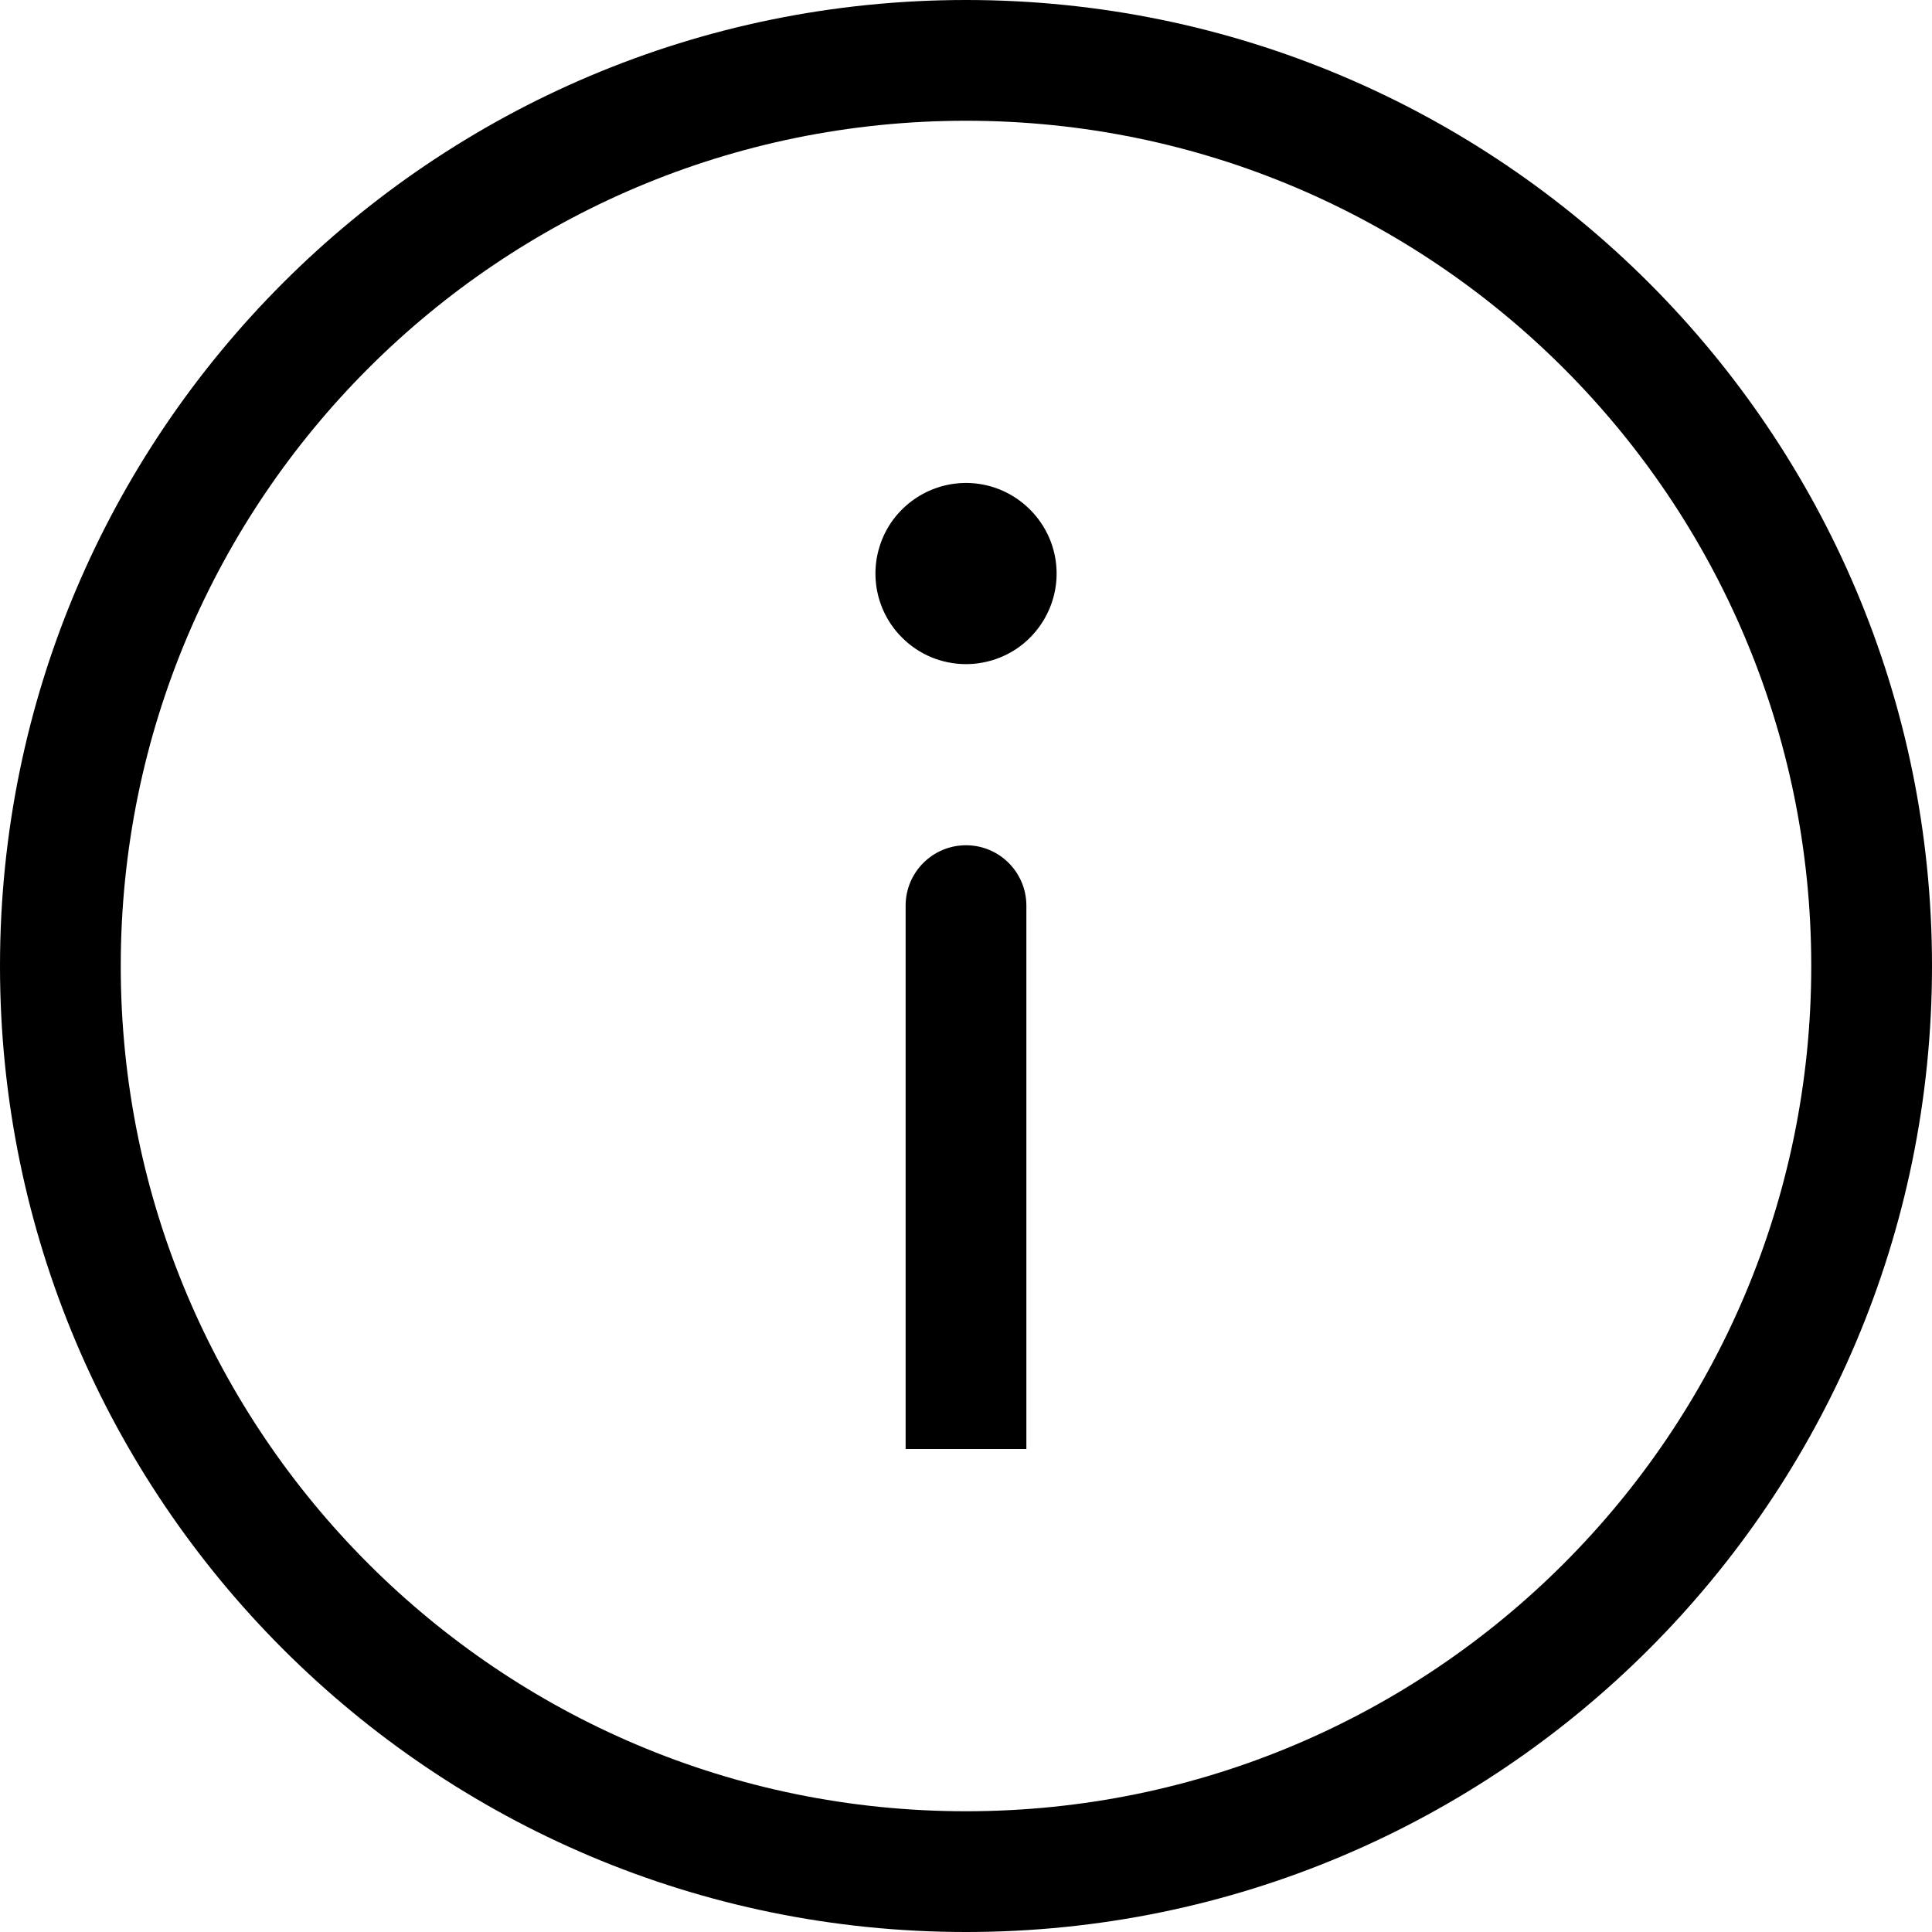
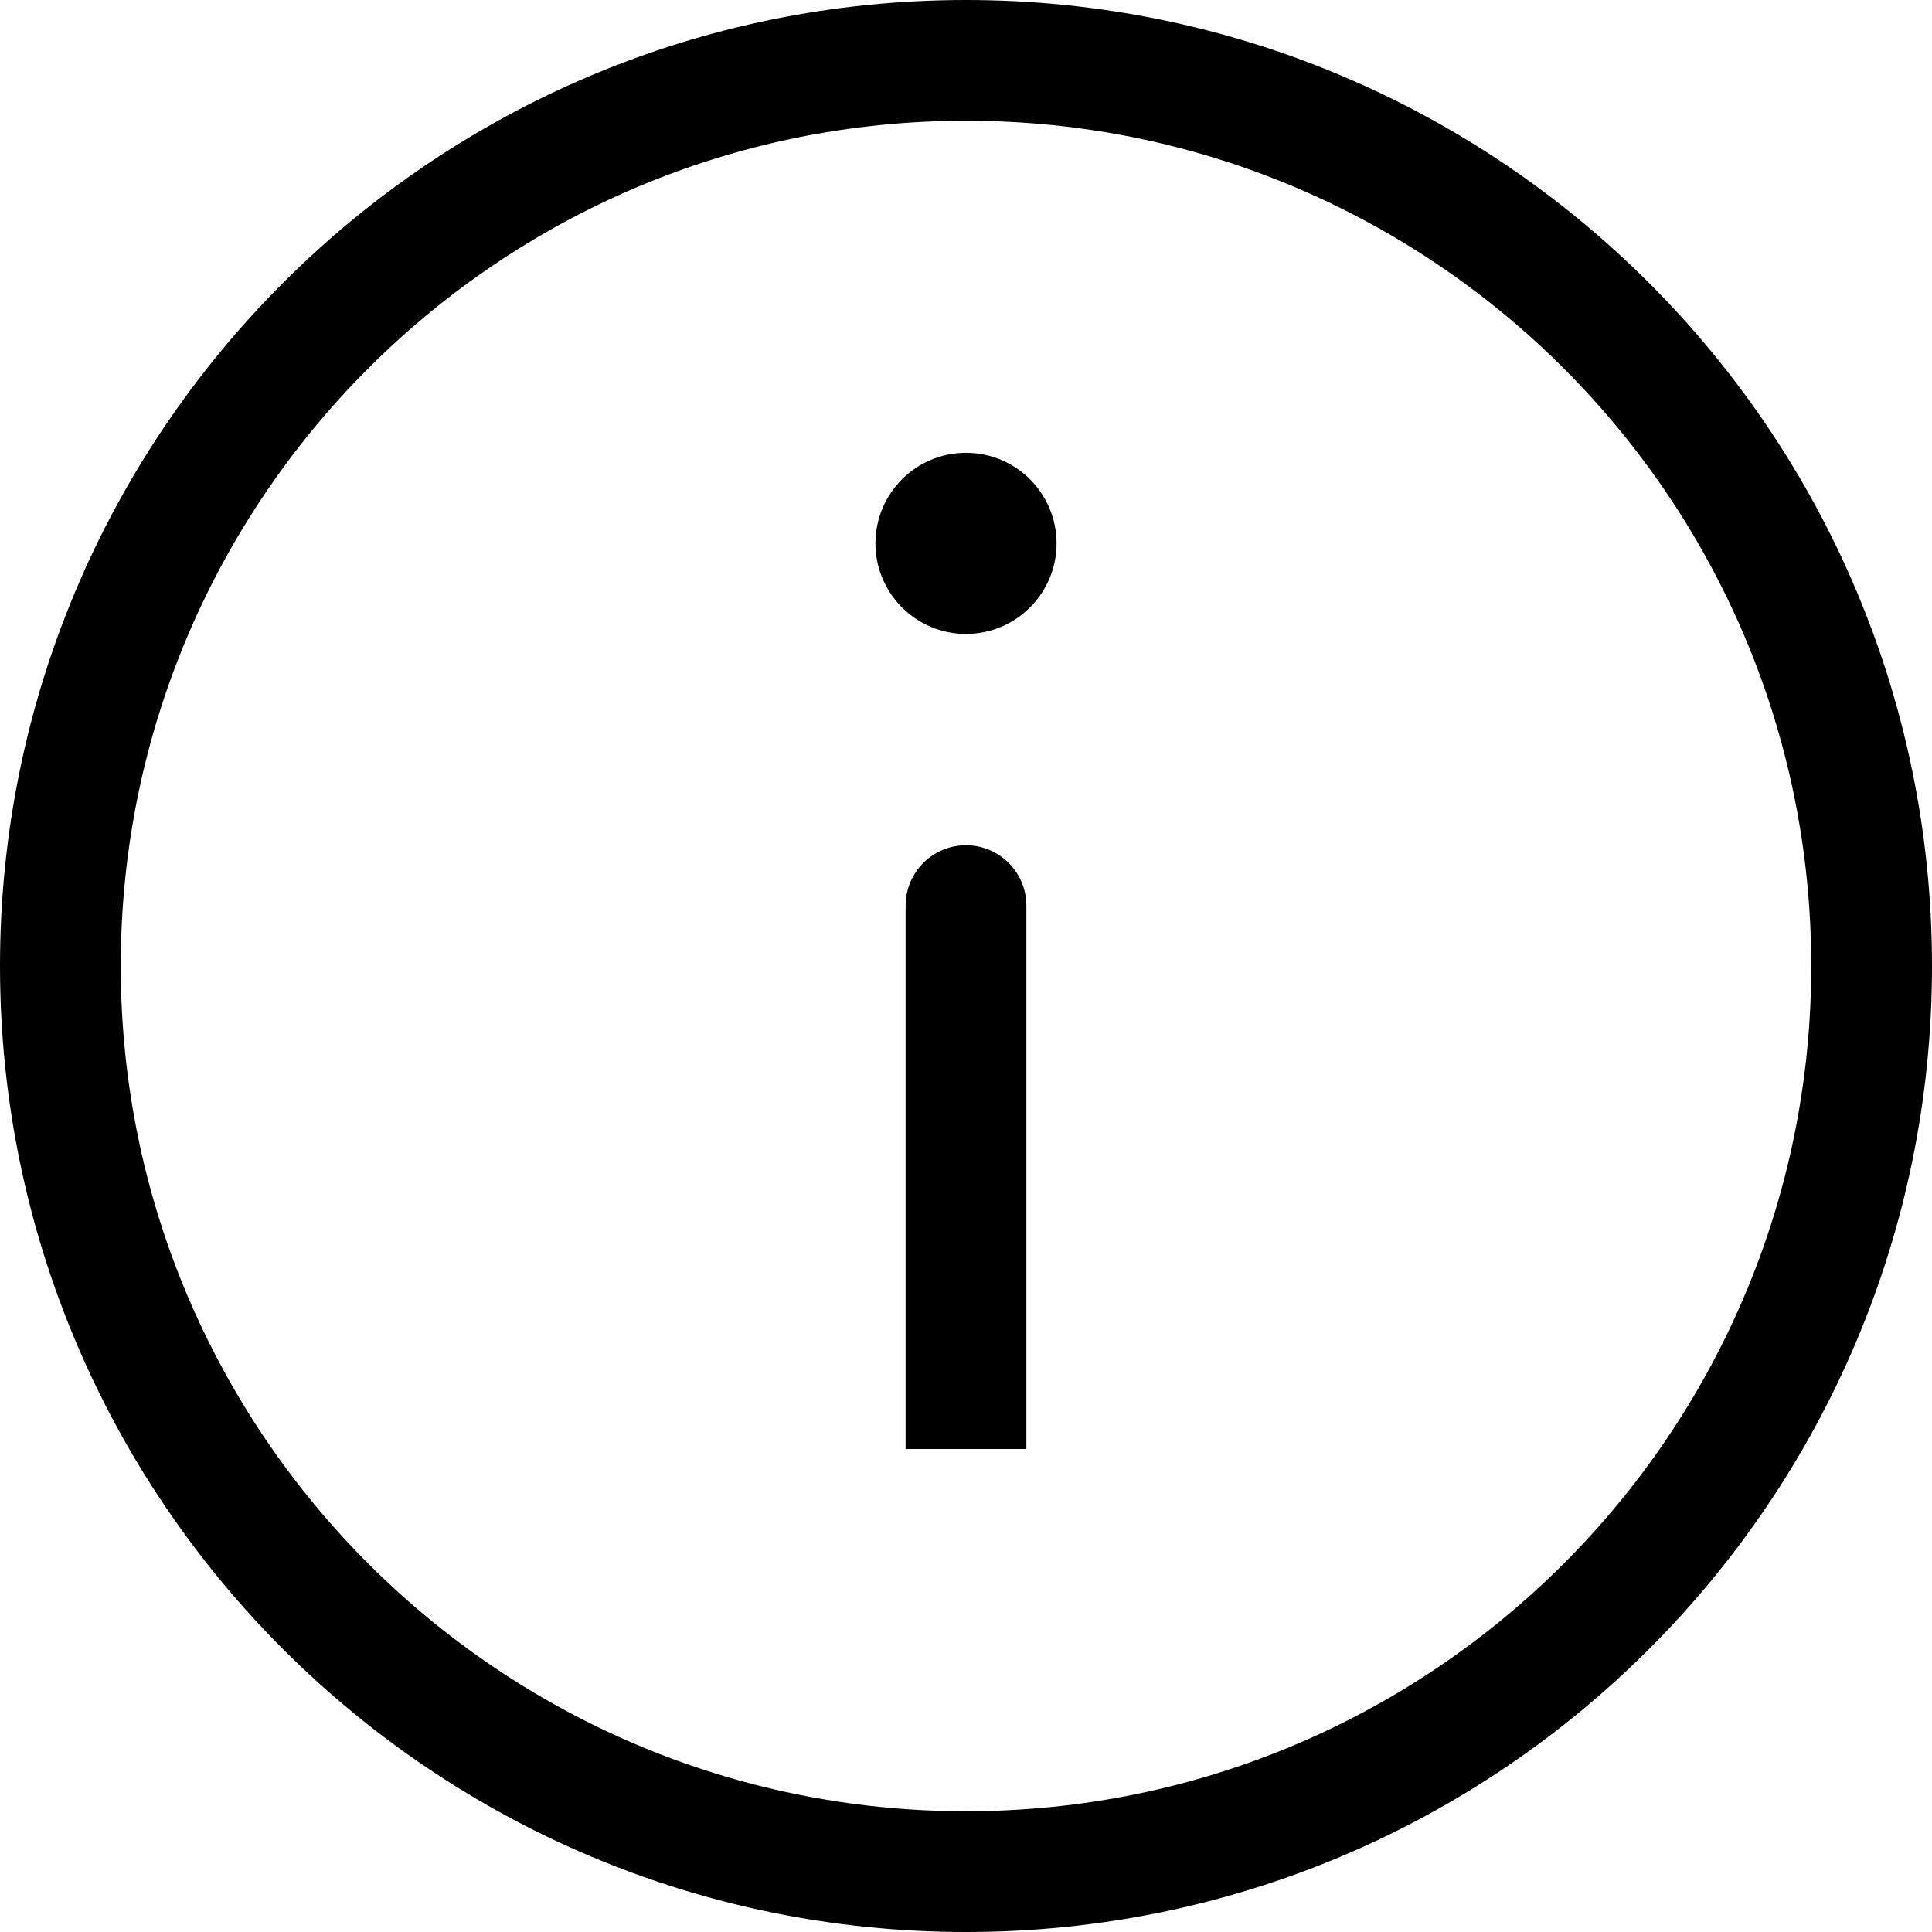
<svg xmlns="http://www.w3.org/2000/svg" viewBox="0 0 16 16" fill="none">
-   <path fill-rule="evenodd" clip-rule="evenodd" d="M8 15C11.866 15 15 11.866 15 8C15 4.134 11.866 1 8 1C4.134 1 1 4.134 1 8C1 11.866 4.134 15 8 15ZM16 8C16 12.418 12.418 16 8 16C3.582 16 0 12.418 0 8C0 3.582 3.582 0 8 0C12.418 0 16 3.582 16 8ZM8 5.5C8.148 5.5 8.293 5.456 8.417 5.374C8.54 5.291 8.636 5.174 8.693 5.037C8.75 4.9 8.765 4.749 8.736 4.604C8.707 4.458 8.635 4.325 8.53 4.22C8.425 4.115 8.292 4.043 8.146 4.014C8.001 3.985 7.85 4 7.713 4.057C7.576 4.114 7.459 4.21 7.376 4.333C7.294 4.457 7.25 4.602 7.25 4.75C7.25 4.949 7.329 5.14 7.47 5.28C7.61 5.421 7.801 5.5 8 5.5ZM8.5 7.5C8.5 7.224 8.276 7 8 7C7.724 7 7.5 7.224 7.5 7.5V12H8.5V7.5Z" fill="currentColor" />
+   <path fill-rule="evenodd" clip-rule="evenodd" d="M1 8C1 4.134 4.134 1 8 1C11.866 1 15 4.134 15 8C15 11.866 11.866 15 8 15C4.134 15 1 11.866 1 8ZM8 0C3.582 0 0 3.582 0 8C0 12.418 3.582 16 8 16C12.418 16 16 12.418 16 8C16 3.582 12.418 0 8 0ZM8 5.25C8.414 5.25 8.75 4.914 8.75 4.5C8.75 4.086 8.414 3.75 8 3.75C7.586 3.75 7.25 4.086 7.25 4.5C7.25 4.914 7.586 5.25 8 5.25ZM8 7C8.276 7 8.5 7.224 8.5 7.5V11.5V12H7.5V11.5V7.5C7.5 7.224 7.724 7 8 7Z" fill="currentColor" />
</svg>
